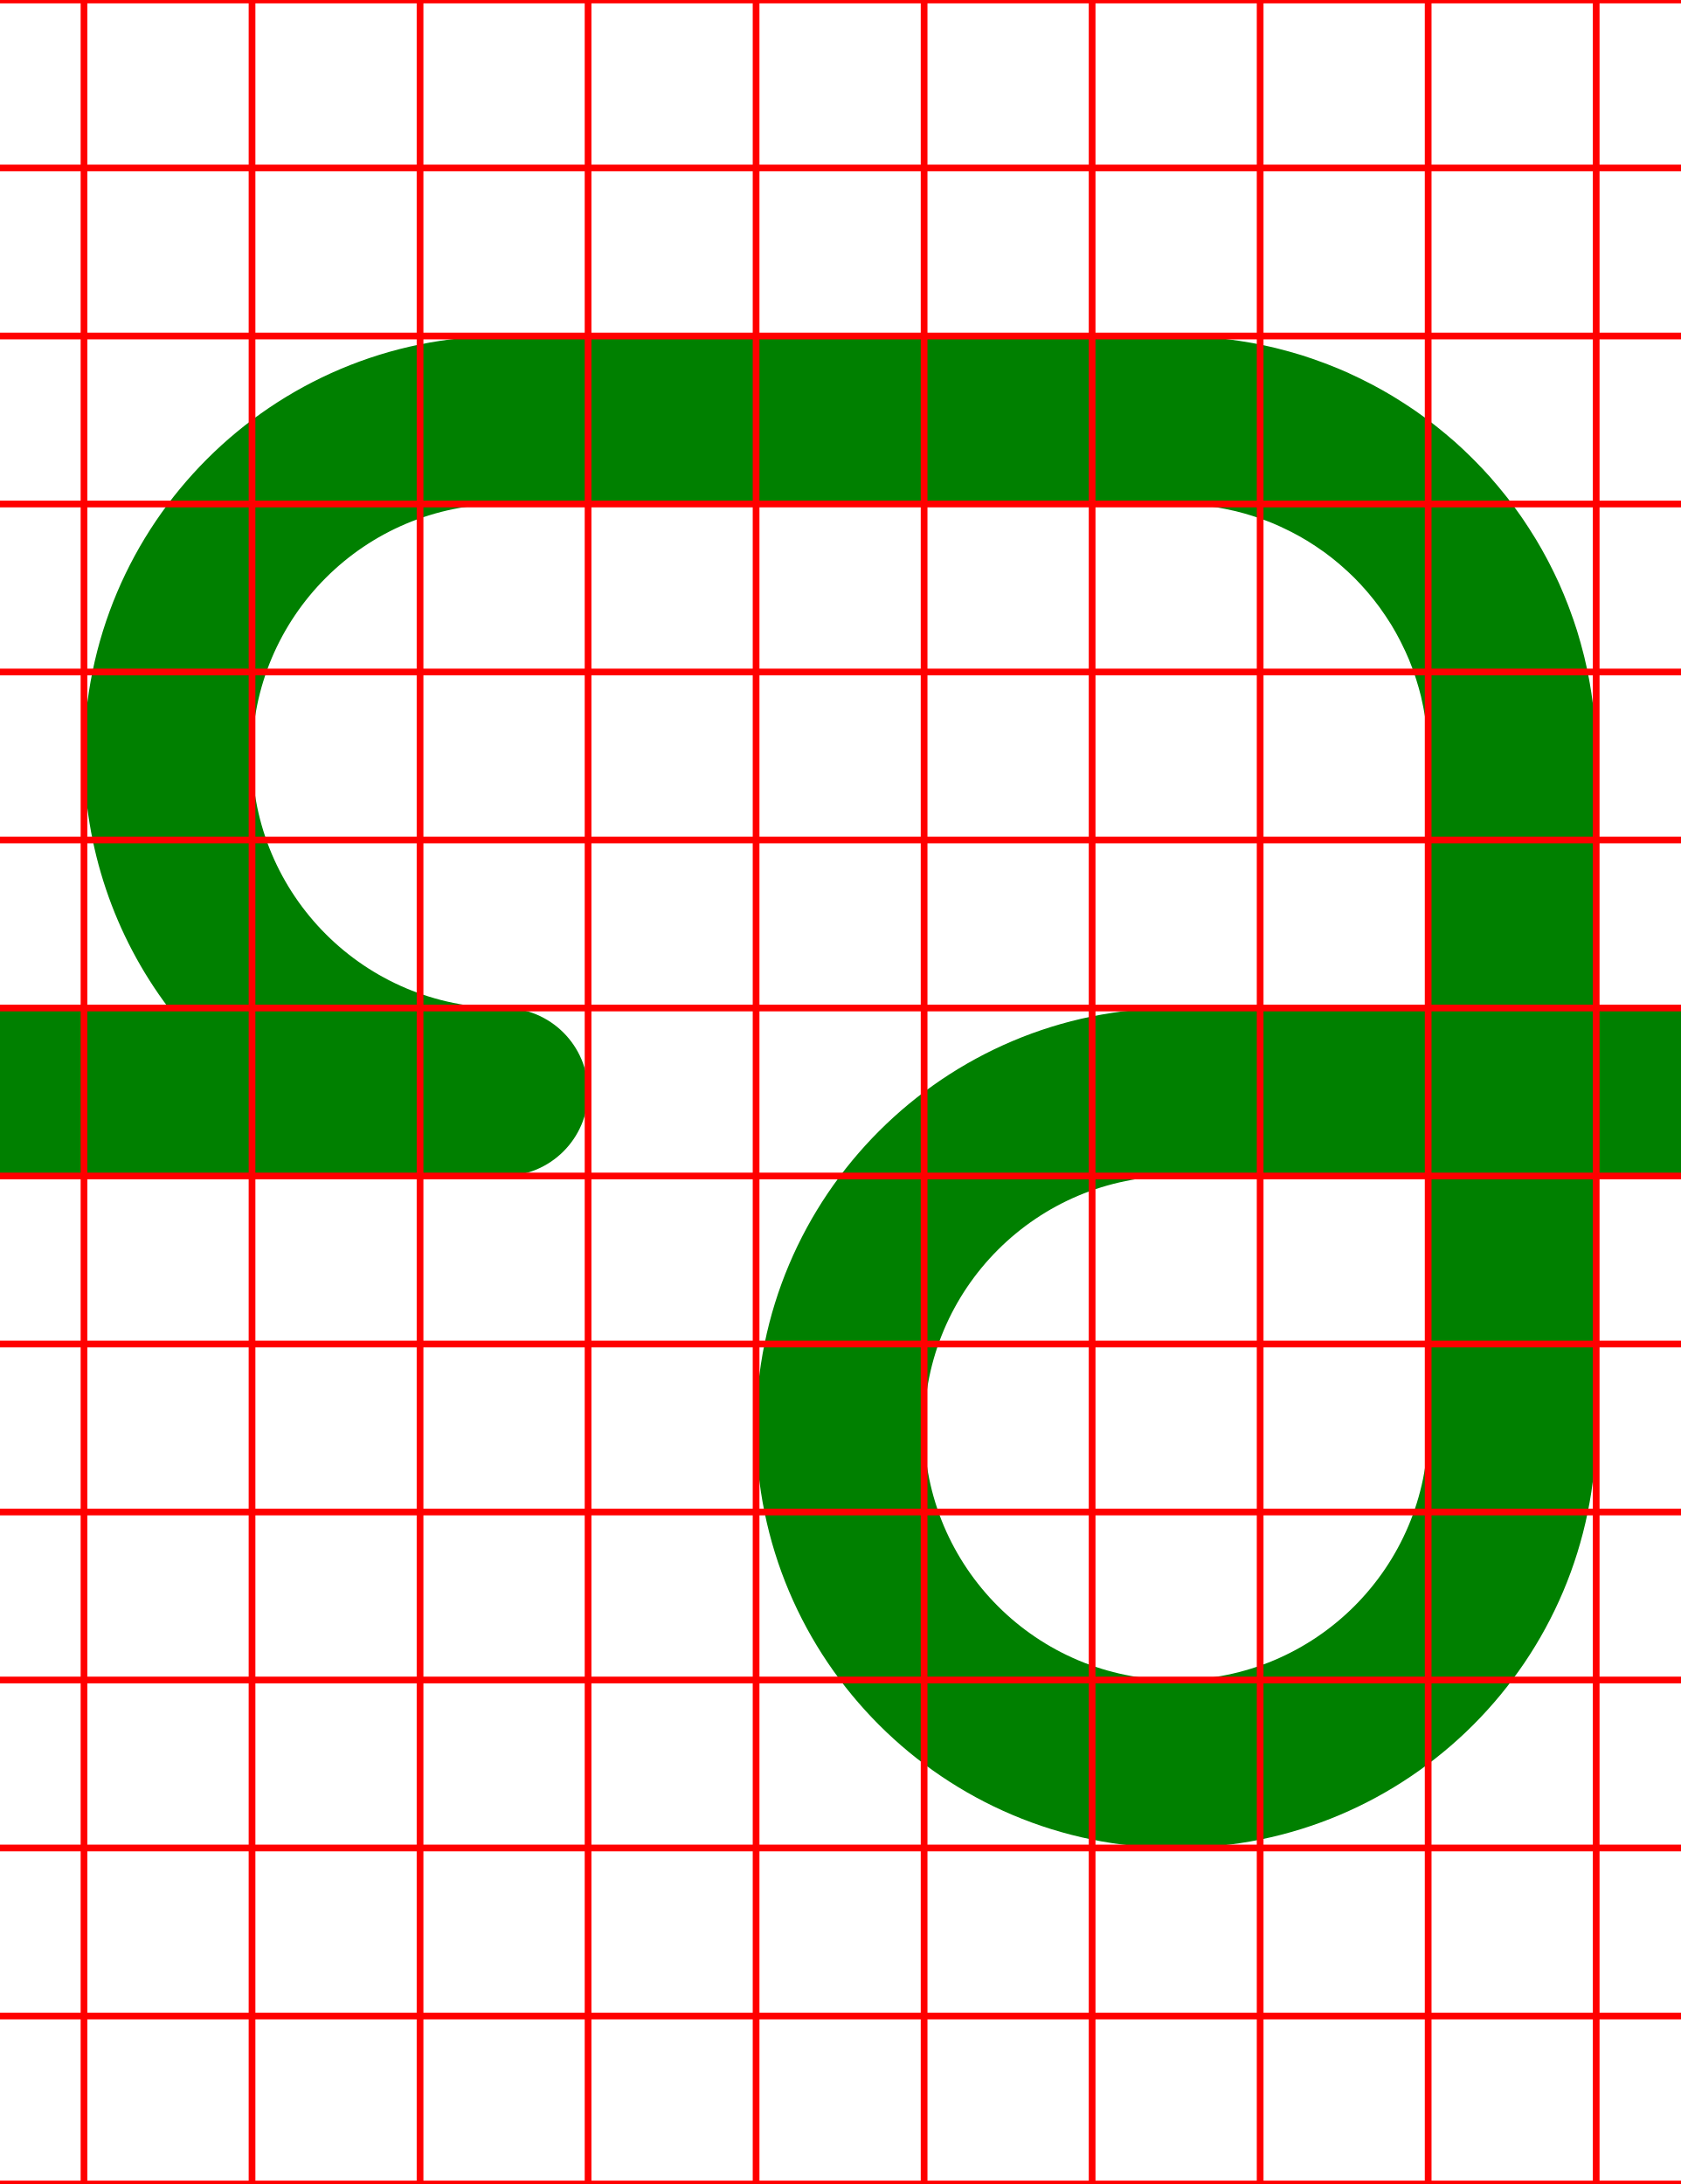
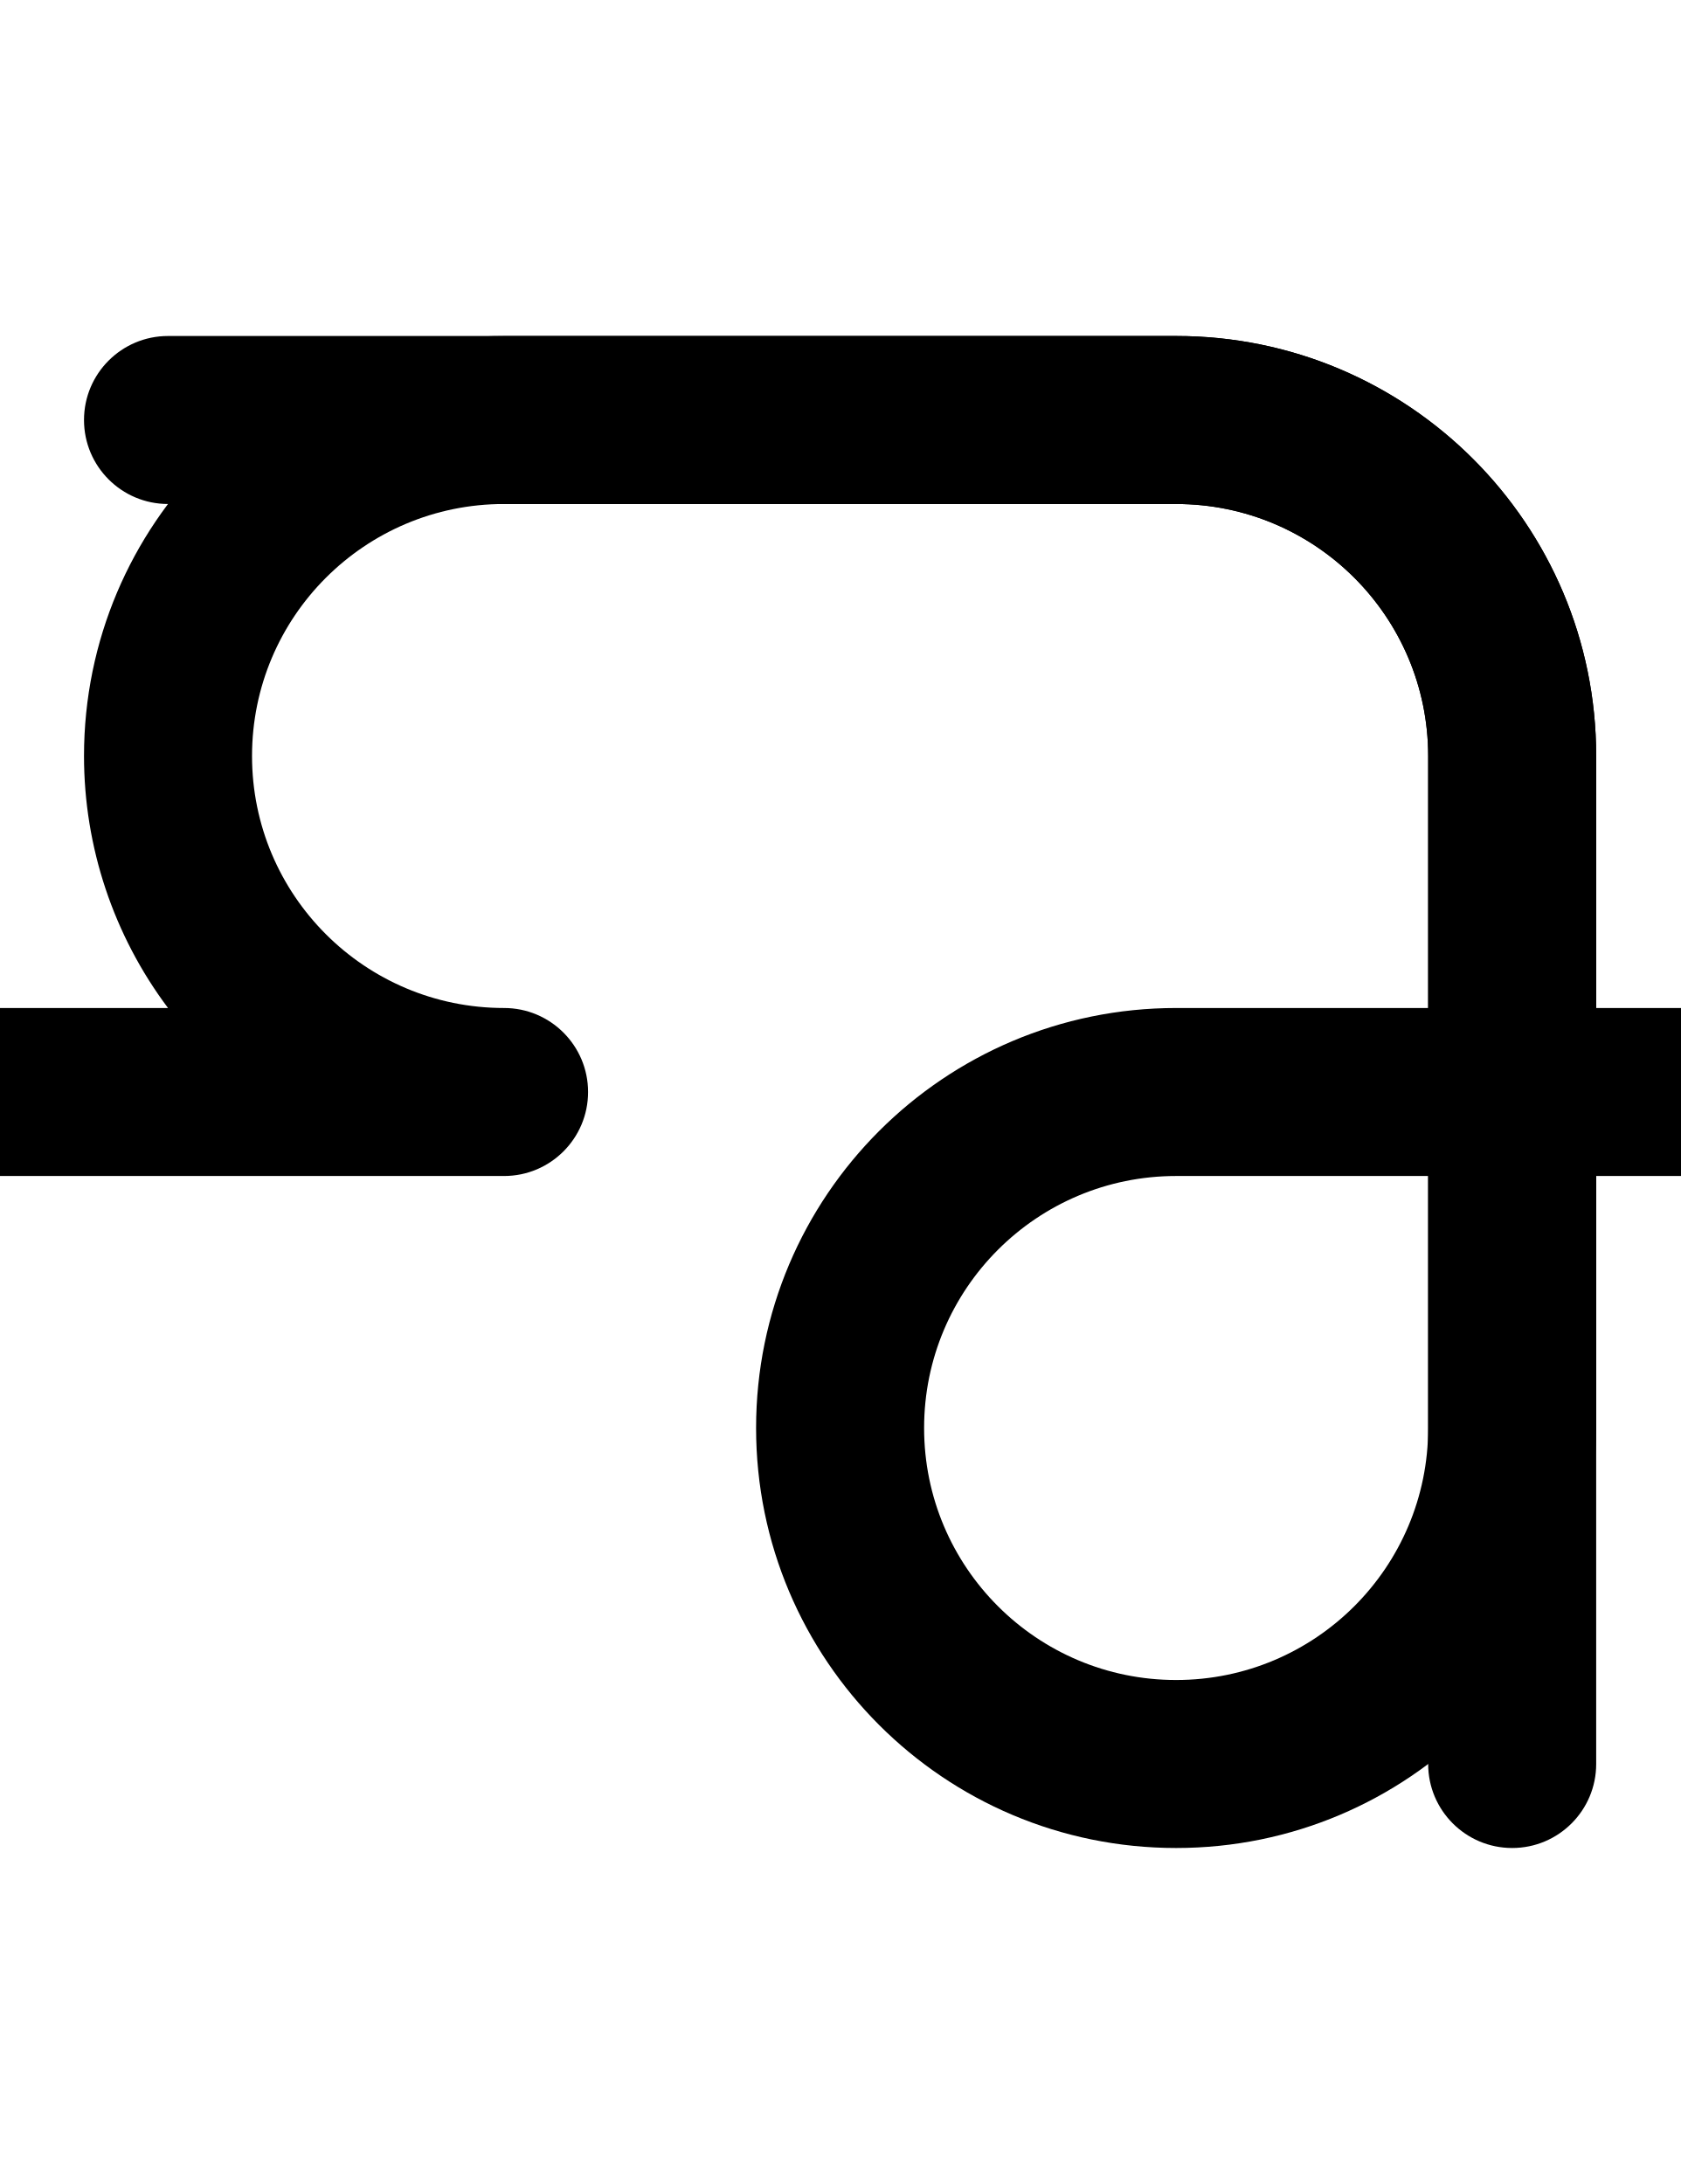
<svg xmlns="http://www.w3.org/2000/svg" width="500" height="650">
-   <path fill="green" d="M 150 100 A 125 125 0 0 0 25 225 A 125 125 0 0 0 50.189 300 L 0 300 L 0 300.07 A 25 25 0 0 0 -25 325 A 25 25 0 0 0 0 349.93 L 0 350 L 150 350 A 25 25 0 0 0 175 325 A 25 25 0 0 0 150 300 A 75 75 0 0 1 75 225 A 75 75 0 0 1 150 150 L 350 150 A 75 75 0 0 1 355.24 150.199 L 356.391 150.289 A 75 75 0 0 1 361.461 150.891 L 362.32 151.039 A 75 75 0 0 1 366.92 151.961 L 367.77 152.15 A 75 75 0 0 1 372.711 153.539 L 373.779 153.891 A 75 75 0 0 1 378.699 155.711 A 75 75 0 0 1 383.471 157.91 L 384.471 158.41 A 75 75 0 0 1 388.971 160.93 L 389.65 161.359 A 75 75 0 0 1 393.6 164 L 394.301 164.49 A 75 75 0 0 1 398.33 167.67 L 399.17 168.4 A 75 75 0 0 1 403.029 171.971 A 75 75 0 0 1 406.609 175.83 L 407.33 176.67 A 75 75 0 0 1 410.51 180.711 L 411 181.41 A 75 75 0 0 1 413.641 185.35 L 414.07 186.029 A 75 75 0 0 1 416.59 190.529 L 417.09 191.529 A 75 75 0 0 1 419.289 196.301 A 75 75 0 0 1 421.109 201.221 L 421.461 202.289 A 75 75 0 0 1 422.859 207.23 L 423.039 208.08 A 75 75 0 0 1 423.961 212.68 L 424.109 213.539 A 75 75 0 0 1 424.711 218.609 L 424.789 219.76 A 75 75 0 0 1 425 225 L 425 300 L 350 300 A 125 125 0 0 0 225 425 A 125 125 0 0 0 350 550 A 125 125 0 0 0 475 425 L 475 350 L 500 350 A 25 25 0 0 0 525 325 A 25 25 0 0 0 500 300 L 475 300 L 475 225 A 125 125 0 0 0 474.801 218.27 L 474.711 216.779 A 125 125 0 0 0 474.109 210.18 L 473.99 209.301 A 125 125 0 0 0 473.09 203.33 L 472.85 201.99 A 125 125 0 0 0 471.471 195.561 L 471.15 194.301 A 125 125 0 0 0 469.51 188.41 L 469.27 187.609 A 125 125 0 0 0 467.109 181.359 L 466.57 179.93 A 125 125 0 0 0 464.02 173.789 L 463.84 173.391 A 125 125 0 0 0 461.039 167.631 L 460.391 166.391 A 125 125 0 0 0 457.15 160.65 L 456.51 159.619 A 125 125 0 0 0 453.35 154.721 L 452.619 153.65 A 125 125 0 0 0 448.75 148.381 L 447.84 147.24 A 125 125 0 0 0 443.9 142.52 L 443.449 141.99 A 125 125 0 0 0 438.92 137.18 L 437.82 136.08 A 125 125 0 0 0 433.01 131.551 L 432.48 131.1 A 125 125 0 0 0 427.76 127.16 L 426.619 126.26 A 125 125 0 0 0 421.35 122.381 L 420.279 121.65 A 125 125 0 0 0 415.381 118.49 L 414.35 117.85 A 125 125 0 0 0 408.609 114.609 L 407.369 113.971 A 125 125 0 0 0 401.609 111.17 L 401.211 110.971 A 125 125 0 0 0 395.08 108.43 L 393.641 107.891 A 125 125 0 0 0 387.391 105.73 L 386.59 105.49 A 125 125 0 0 0 380.689 103.85 L 379.439 103.529 A 125 125 0 0 0 373.01 102.15 L 371.67 101.92 A 125 125 0 0 0 365.699 101.01 L 364.83 100.891 A 125 125 0 0 0 358.221 100.289 L 356.73 100.199 A 125 125 0 0 0 350 100 L 150 100 z M 350 350 L 425 350 L 425 425 A 75 75 0 0 1 350 500 A 75 75 0 0 1 275 425 A 75 75 0 0 1 350 350 z " />
-   <path d="M0-.5v1h24.5v49H0v1h24.5v49H0v1h24.5v49H0v1h24.5v49H0v1h24.5v49H0v1h24.5v49H0v1h24.5v49H0v1h24.5v49H0v1h24.5v49H0v1h24.5v49H0v1h24.5v49H0v1h24.5v49H0v1h24.5v49H0v1h500v-1h-24.5v-49H500v-1h-24.5v-49H500v-1h-24.5v-49H500v-1h-24.5v-49H500v-1h-24.5v-49H500v-1h-24.5v-49H500v-1h-24.5v-49H500v-1h-24.5v-49H500v-1h-24.5v-49H500v-1h-24.5v-49H500v-1h-24.5v-49H500v-1h-24.5v-49H500v-1h-24.5V.5H500v-1zm25.5 1h49v49h-49zm50 0h49v49h-49zm50 0h49v49h-49zm50 0h49v49h-49zm50 0h49v49h-49zm50 0h49v49h-49zm50 0h49v49h-49zm50 0h49v49h-49zm50 0h49v49h-49zm-400 50h49v49h-49zm50 0h49v49h-49zm50 0h49v49h-49zm50 0h49v49h-49zm50 0h49v49h-49zm50 0h49v49h-49zm50 0h49v49h-49zm50 0h49v49h-49zm50 0h49v49h-49zm-400 50h49v49h-49zm50 0h49v49h-49zm50 0h49v49h-49zm50 0h49v49h-49zm50 0h49v49h-49zm50 0h49v49h-49zm50 0h49v49h-49zm50 0h49v49h-49zm50 0h49v49h-49zm-400 50h49v49h-49zm50 0h49v49h-49zm50 0h49v49h-49zm50 0h49v49h-49zm50 0h49v49h-49zm50 0h49v49h-49zm50 0h49v49h-49zm50 0h49v49h-49zm50 0h49v49h-49zm-400 50h49v49h-49zm50 0h49v49h-49zm50 0h49v49h-49zm50 0h49v49h-49zm50 0h49v49h-49zm50 0h49v49h-49zm50 0h49v49h-49zm50 0h49v49h-49zm50 0h49v49h-49zm-400 50h49v49h-49zm50 0h49v49h-49zm50 0h49v49h-49zm50 0h49v49h-49zm50 0h49v49h-49zm50 0h49v49h-49zm50 0h49v49h-49zm50 0h49v49h-49zm50 0h49v49h-49zm-400 50h49v49h-49zm50 0h49v49h-49zm50 0h49v49h-49zm50 0h49v49h-49zm50 0h49v49h-49zm50 0h49v49h-49zm50 0h49v49h-49zm50 0h49v49h-49zm50 0h49v49h-49zm-400 50h49v49h-49zm50 0h49v49h-49zm50 0h49v49h-49zm50 0h49v49h-49zm50 0h49v49h-49zm50 0h49v49h-49zm50 0h49v49h-49zm50 0h49v49h-49zm50 0h49v49h-49zm-400 50h49v49h-49zm50 0h49v49h-49zm50 0h49v49h-49zm50 0h49v49h-49zm50 0h49v49h-49zm50 0h49v49h-49zm50 0h49v49h-49zm50 0h49v49h-49zm50 0h49v49h-49zm-400 50h49v49h-49zm50 0h49v49h-49zm50 0h49v49h-49zm50 0h49v49h-49zm50 0h49v49h-49zm50 0h49v49h-49zm50 0h49v49h-49zm50 0h49v49h-49zm50 0h49v49h-49zm-400 50h49v49h-49zm50 0h49v49h-49zm50 0h49v49h-49zm50 0h49v49h-49zm50 0h49v49h-49zm50 0h49v49h-49zm50 0h49v49h-49zm50 0h49v49h-49zm50 0h49v49h-49zm-400 50h49v49h-49zm50 0h49v49h-49zm50 0h49v49h-49zm50 0h49v49h-49zm50 0h49v49h-49zm50 0h49v49h-49zm50 0h49v49h-49zm50 0h49v49h-49zm50 0h49v49h-49zm-400 50h49v49h-49zm50 0h49v49h-49zm50 0h49v49h-49zm50 0h49v49h-49zm50 0h49v49h-49zm50 0h49v49h-49zm50 0h49v49h-49zm50 0h49v49h-49zm50 0h49v49h-49z" style="fill:none;stroke:red;" />
+   <path d="M 350,550 A 125,125 0 0 1 225,425 125,125 0 0 1 350,300 h 75 V 225 A 75,75 0 0 0 350,150 H 50 A 25,25 0 0 1 25,125 25,25 0 0 1 50,100 h 300 a 125,125 0 0 1 125,125 v 75 h 25 a 25,25 0 0 1 25,25 25,25 0 0 1 -25,25 h -25 v 75 A 125,125 0 0 1 350,550 Z m 0,-50 a 75,75 0 0 0 75,-75 v -75 h -75 a 75,75 0 0 0 -75,75 75,75 0 0 0 75,75 z" />
+   <path d="M 150 100 A 125 125 0 0 0 25 225 A 125 125 0 0 0 50 300 L 0 300 A 25 25 0 0 0 -25 325 A 25 25 0 0 0 0 350 L 150 350 A 25 25 0 0 0 175 325 A 25 25 0 0 0 150 300 A 75 75 0 0 1 75 225 A 75 75 0 0 1 150 150 L 350 150 A 75 75 0 0 1 425 225 L 425 525 A 25 25 0 0 0 450 550 A 25 25 0 0 0 475 525 L 475 225 A 125 125 0 0 0 350 100 L 150 100 z " />
</svg>
